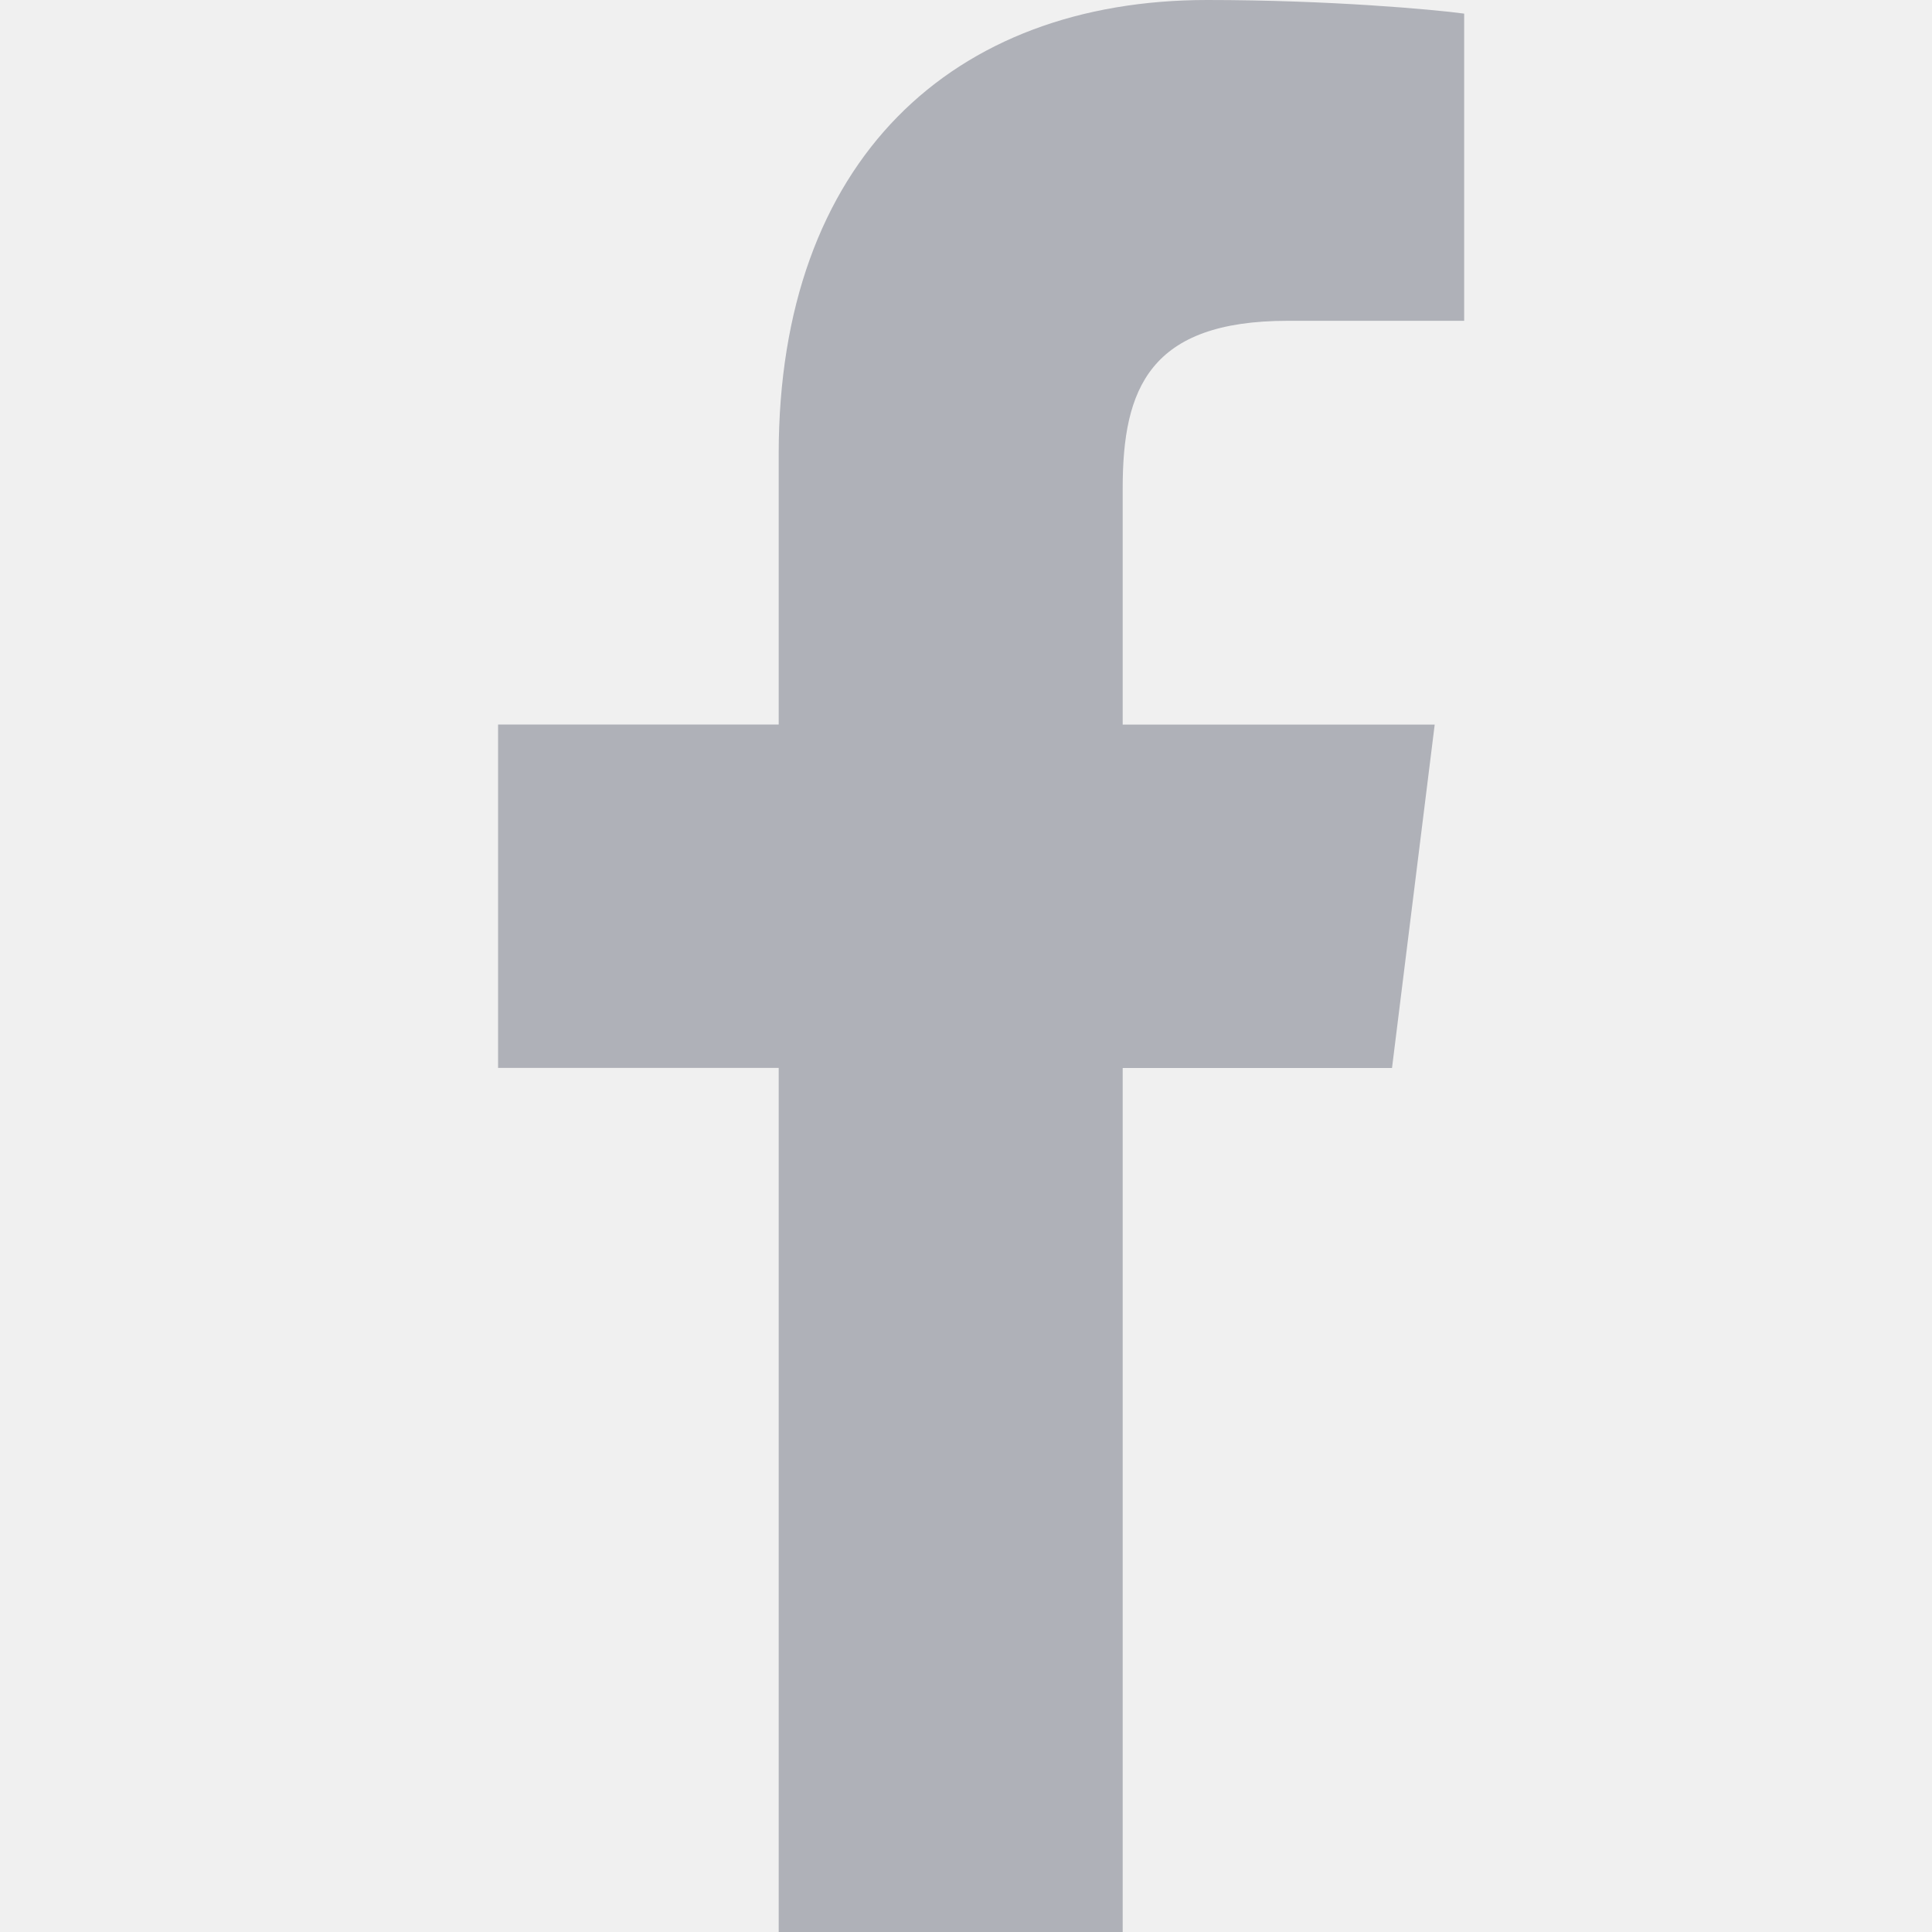
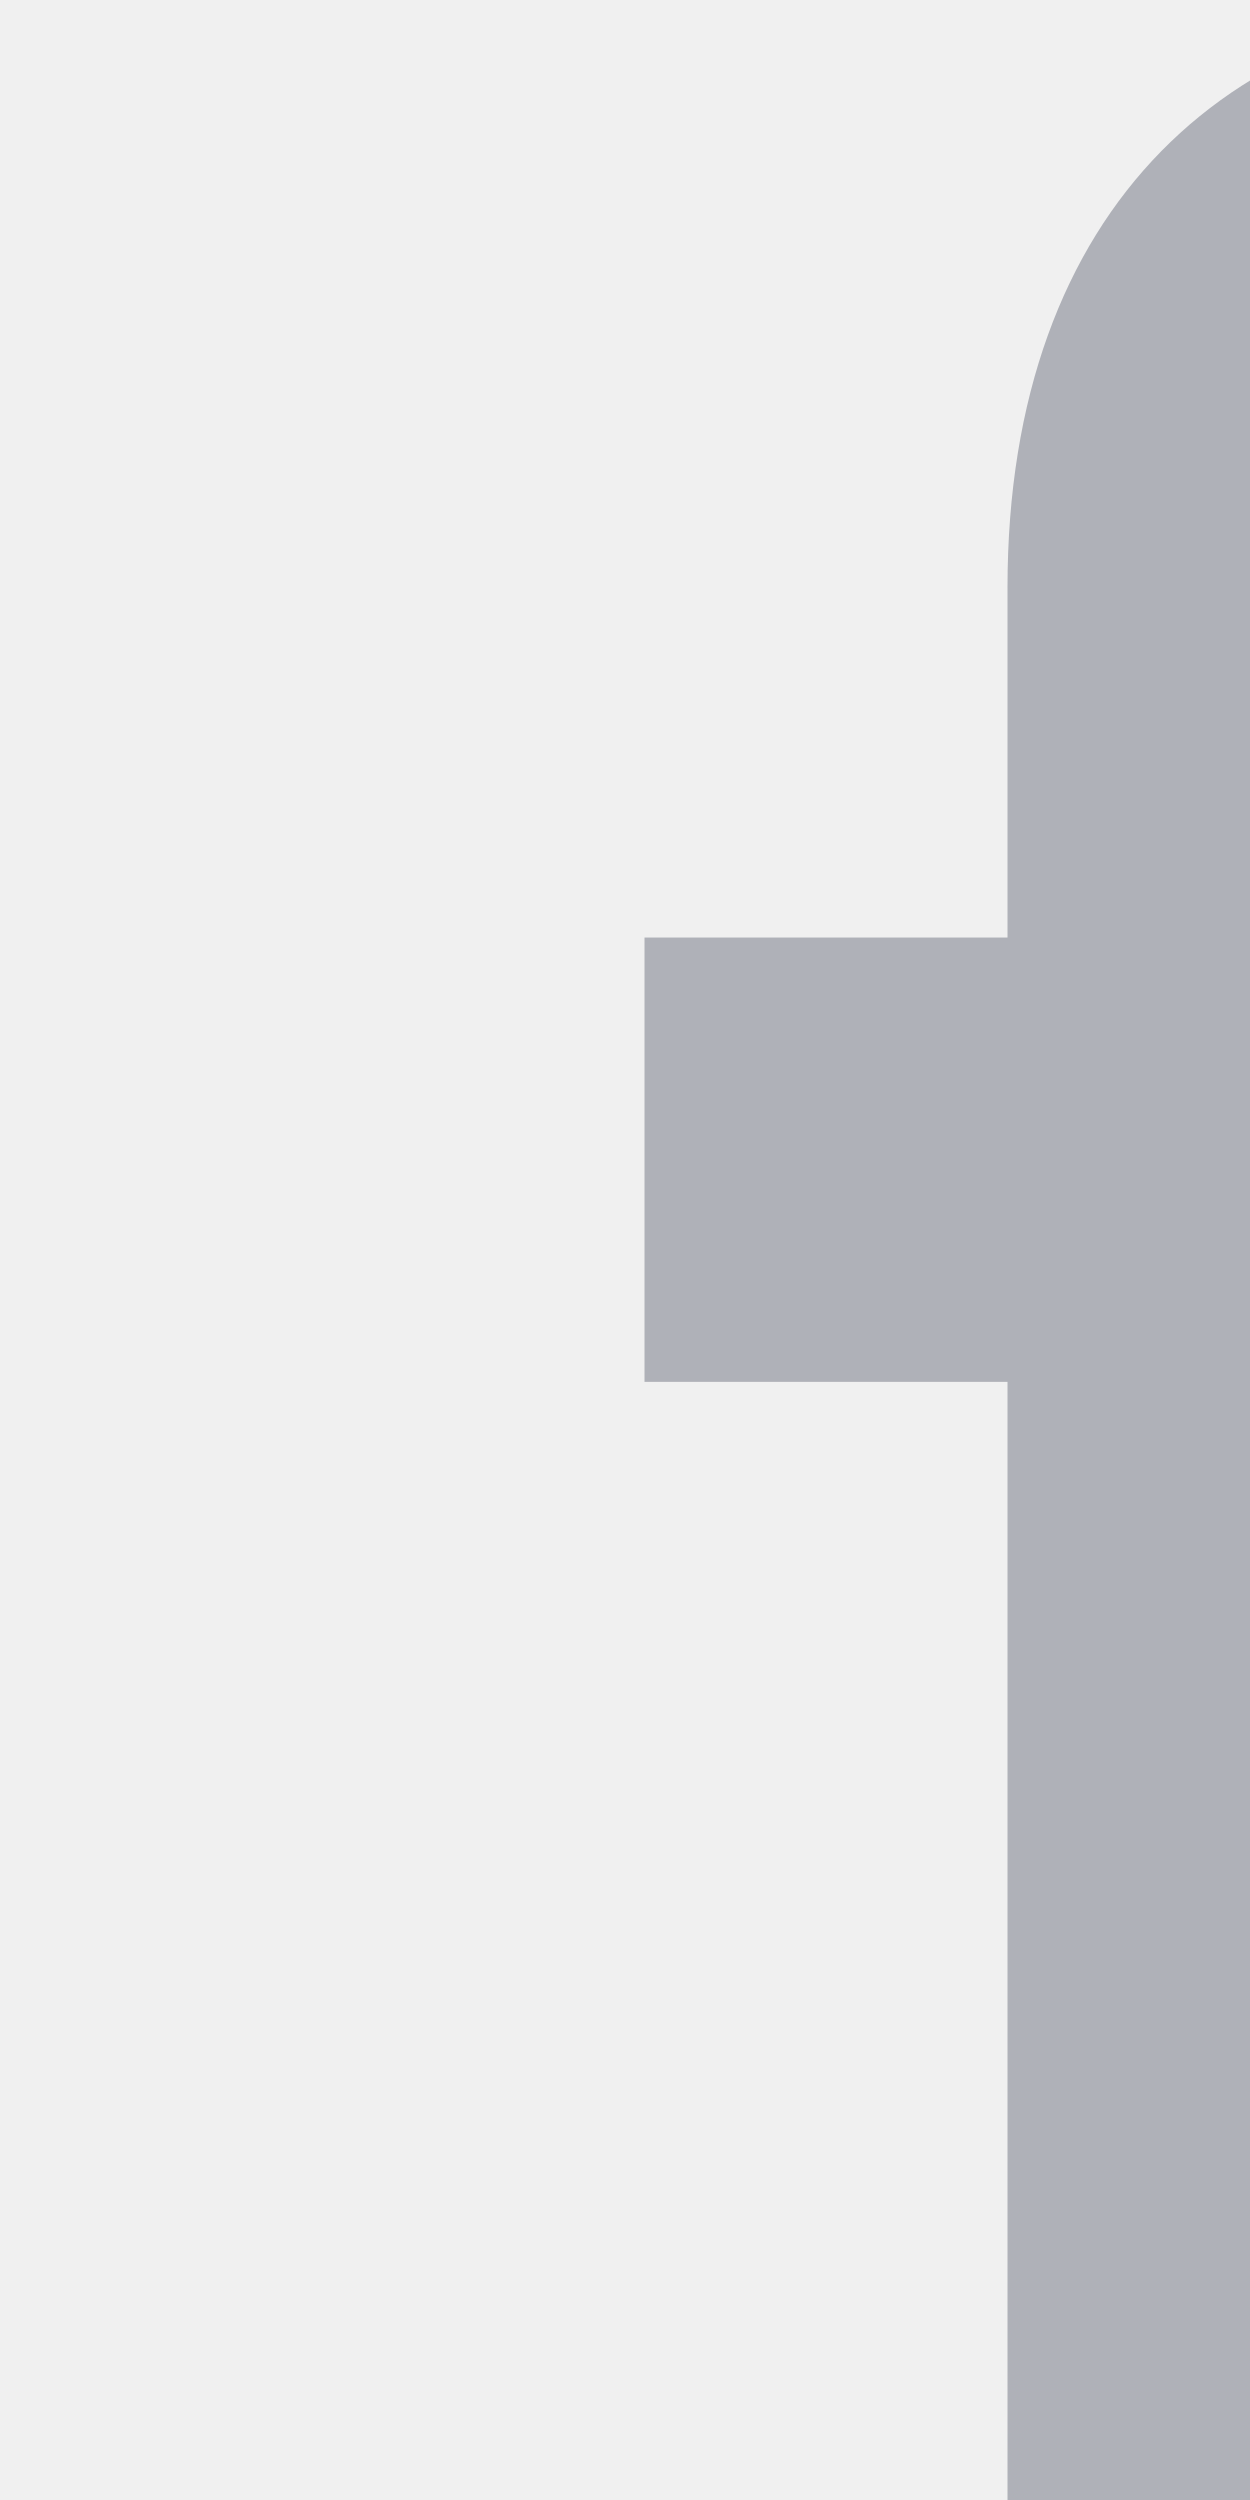
- <svg xmlns="http://www.w3.org/2000/svg" width="20" height="20" viewBox="0 0 20 20" fill="none">
+ <svg xmlns="http://www.w3.org/2000/svg">
  <g clip-path="url(#clip0)">
-     <path d="M13.331 3.321H15.157V0.141C14.842 0.098 13.758 0 12.497 0C9.864 0 8.061 1.656 8.061 4.699V7.5H5.156V11.055H8.061V20H11.622V11.056H14.41L14.852 7.501H11.622V5.052C11.622 4.024 11.899 3.321 13.331 3.321Z" fill="#AFB1B8" />
+     <path d="M13.33 3.32h1.827V.14a23.576 23.576 0 00-2.66-.14C9.864 0 8.06 1.656 8.06 4.7v2.8H5.156v3.555H8.06V20h3.561v-8.944h2.788l.442-3.555h-3.23V5.05c0-1.027.277-1.73 1.709-1.73z" fill="#AFB1B8" />
  </g>
  <defs>
    <clipPath id="clip0">
-       <rect width="20" height="20" fill="white" />
+       <path fill="#fff" d="M0 0h20v20H0z" />
    </clipPath>
  </defs>
</svg>
